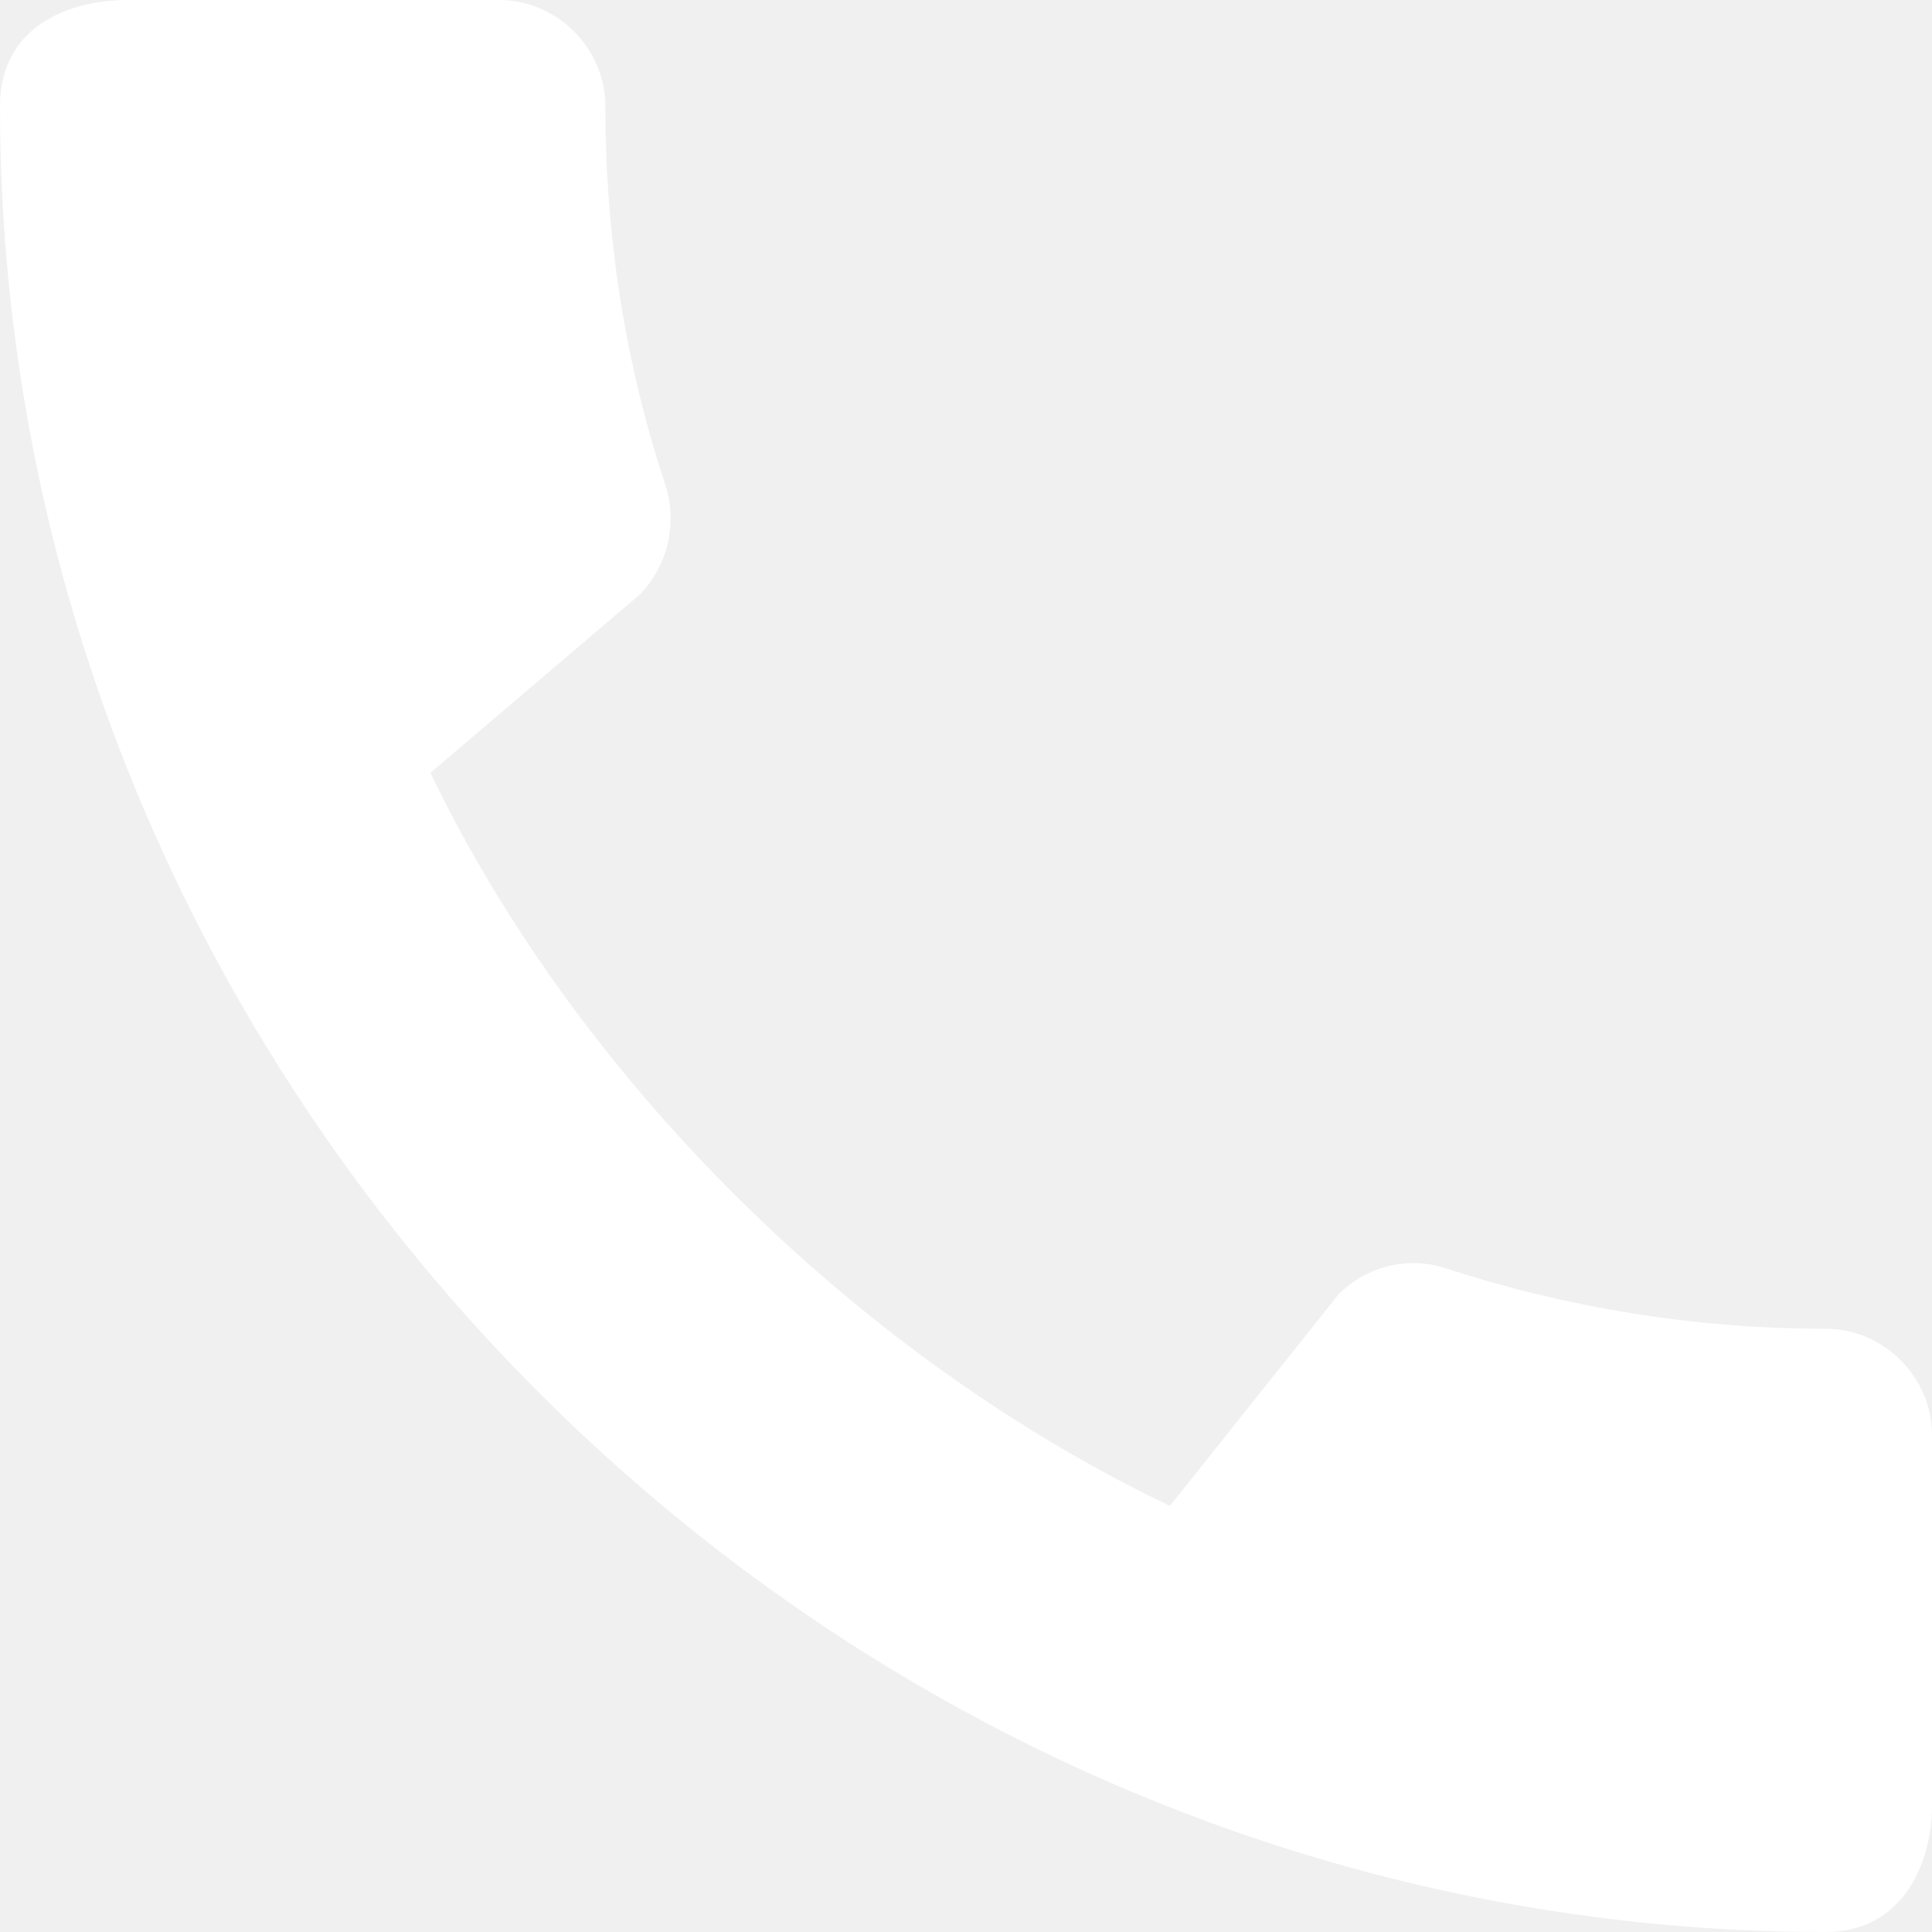
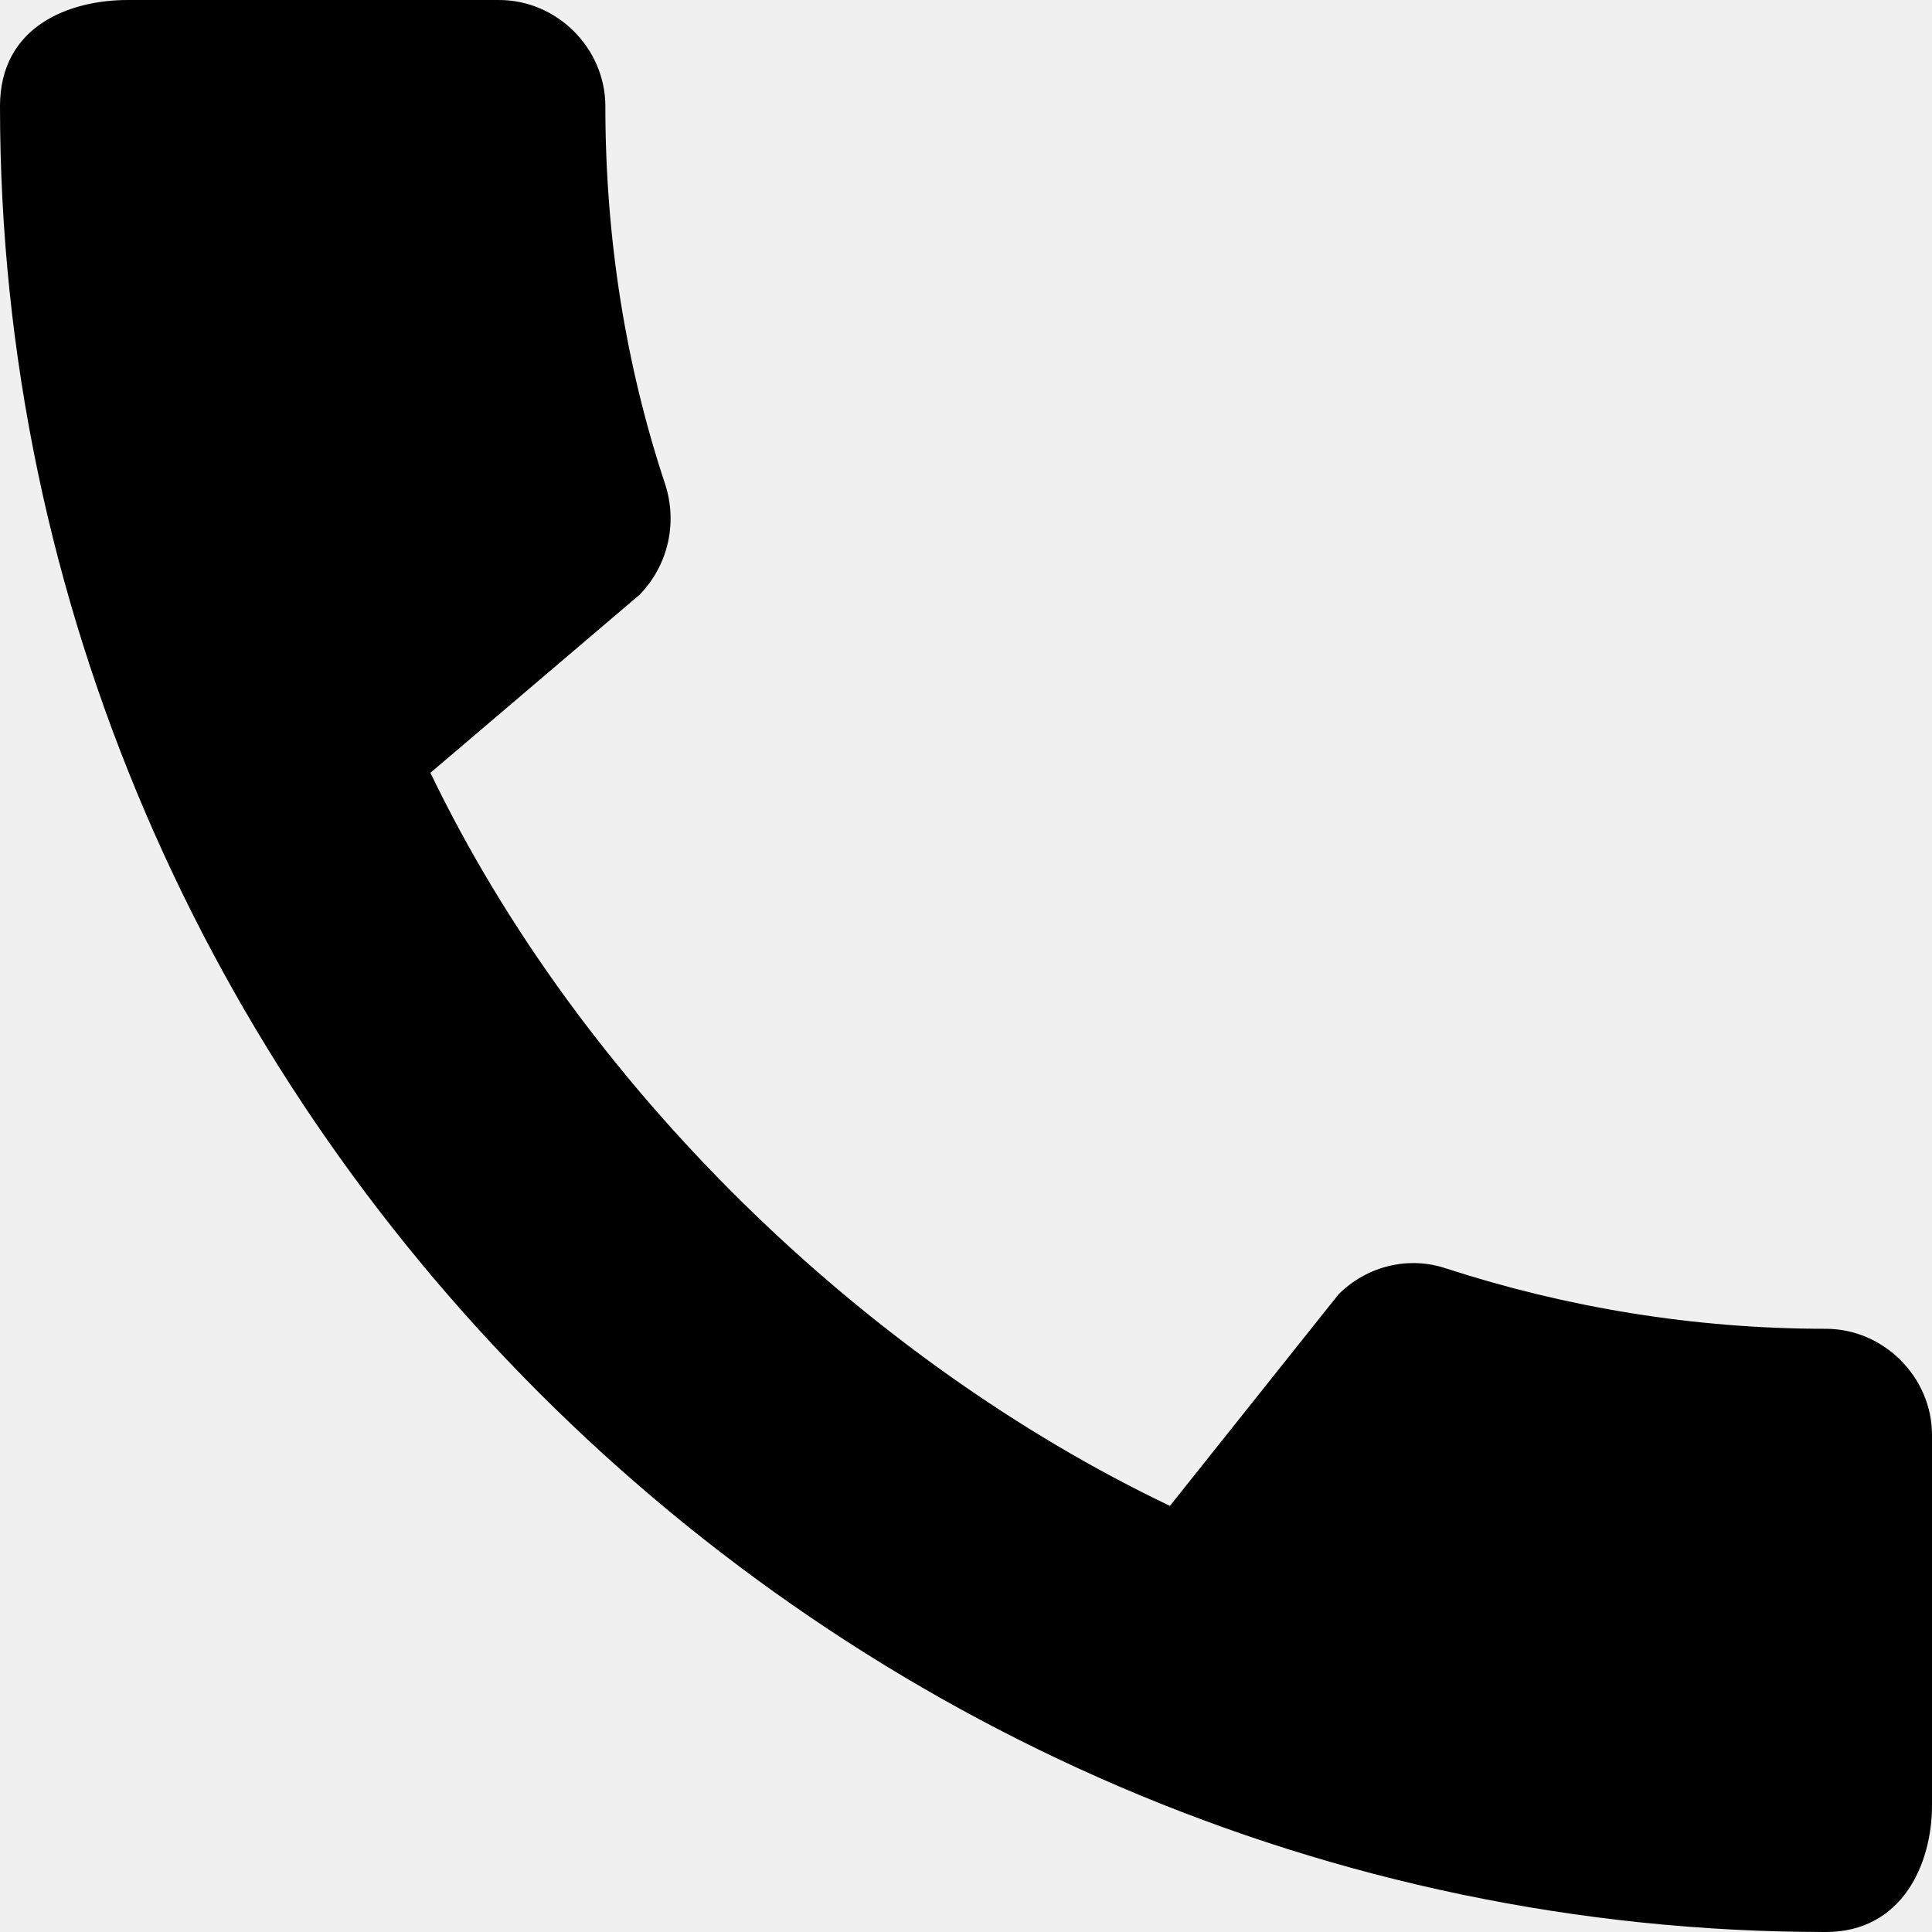
<svg xmlns="http://www.w3.org/2000/svg" width="18" height="18" viewBox="0 0 18 18" fill="none">
-   <path d="M17.01 12.38C15.78 12.38 14.59 12.18 13.48 11.82C13.13 11.7 12.74 11.79 12.47 12.06L10.9 14.03C8.07 12.68 5.42 10.13 4.01 7.2L5.96 5.54C6.23 5.26 6.31 4.87 6.2 4.52C5.83 3.41 5.64 2.22 5.64 0.99C5.64 0.45 5.19 0 4.65 0H1.19C0.65 0 0 0.24 0 0.99C0 10.28 7.73 18 17.01 18C17.72 18 18 17.37 18 16.82V13.37C18 12.83 17.55 12.38 17.01 12.38Z" fill="white" />
+   <path d="M17.01 12.38C15.78 12.38 14.59 12.18 13.48 11.82C13.13 11.7 12.74 11.79 12.47 12.06L10.9 14.03C8.07 12.68 5.42 10.13 4.01 7.2L5.96 5.54C6.23 5.26 6.31 4.87 6.2 4.52C5.83 3.41 5.64 2.22 5.64 0.99C5.64 0.45 5.19 0 4.65 0H1.19C0.65 0 0 0.24 0 0.99C0 10.28 7.73 18 17.01 18C17.72 18 18 17.37 18 16.82V13.37C18 12.83 17.55 12.38 17.01 12.38Z" fill="currentColor" />
</svg>
